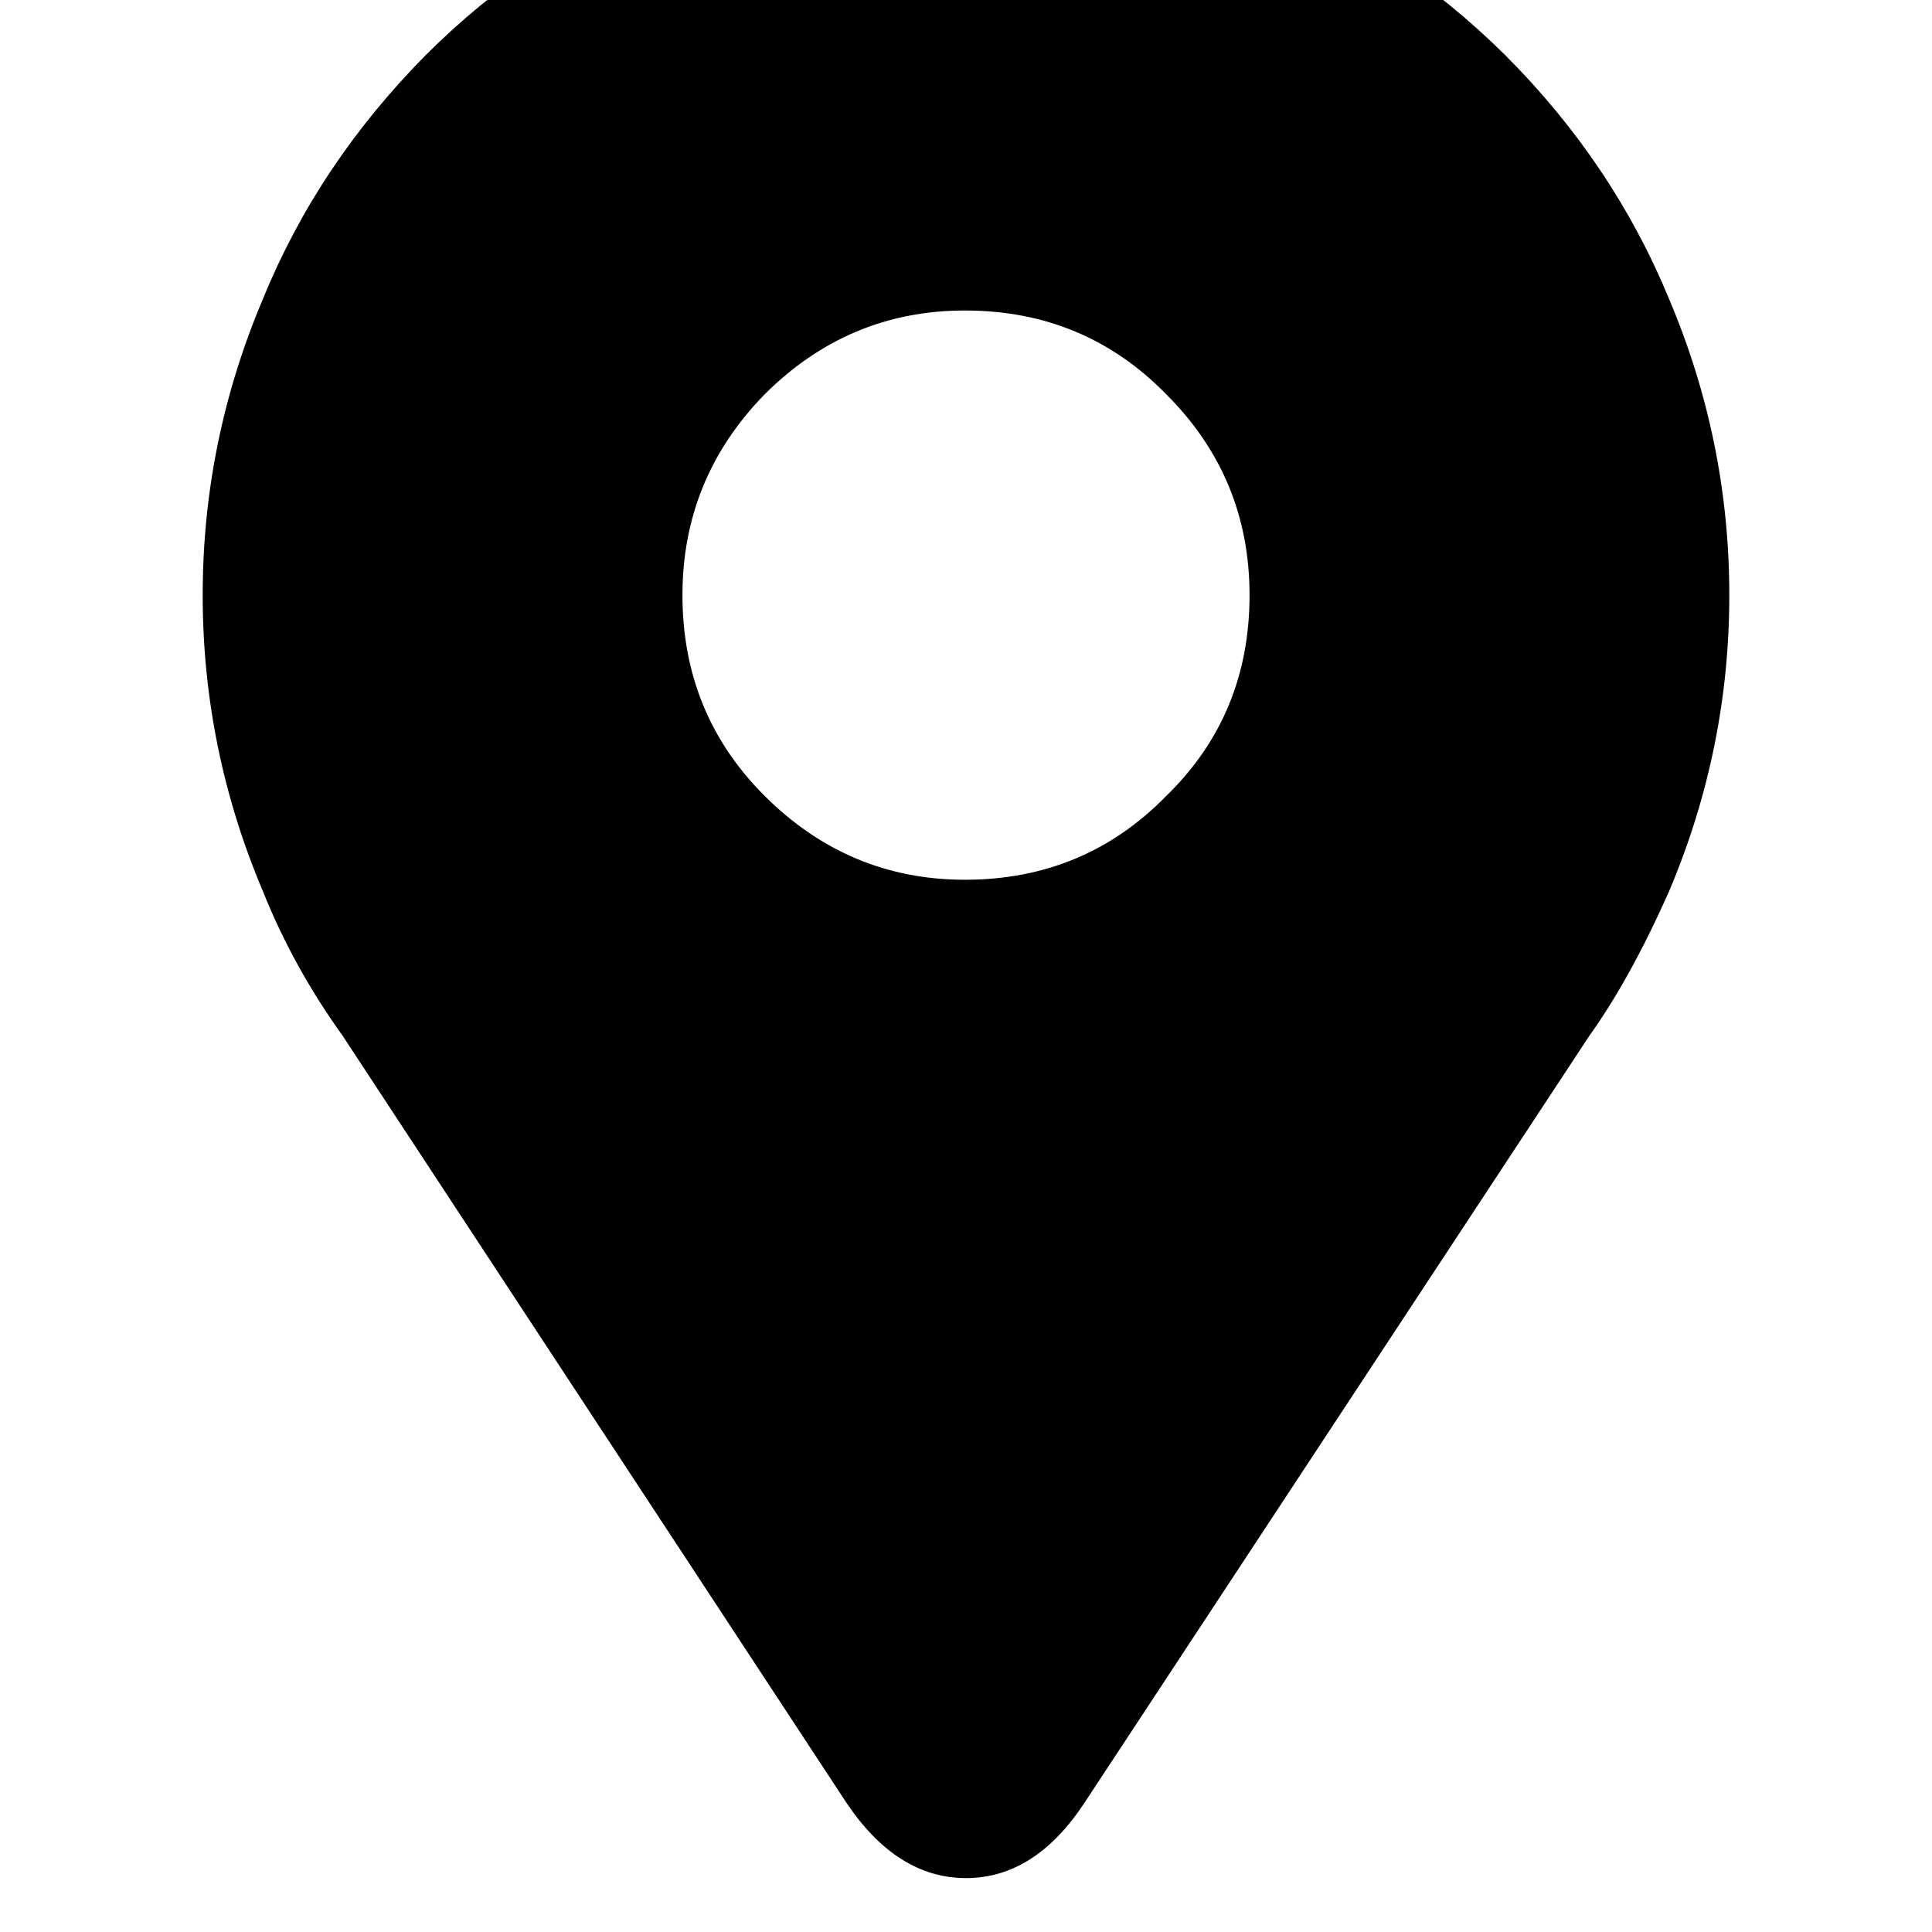
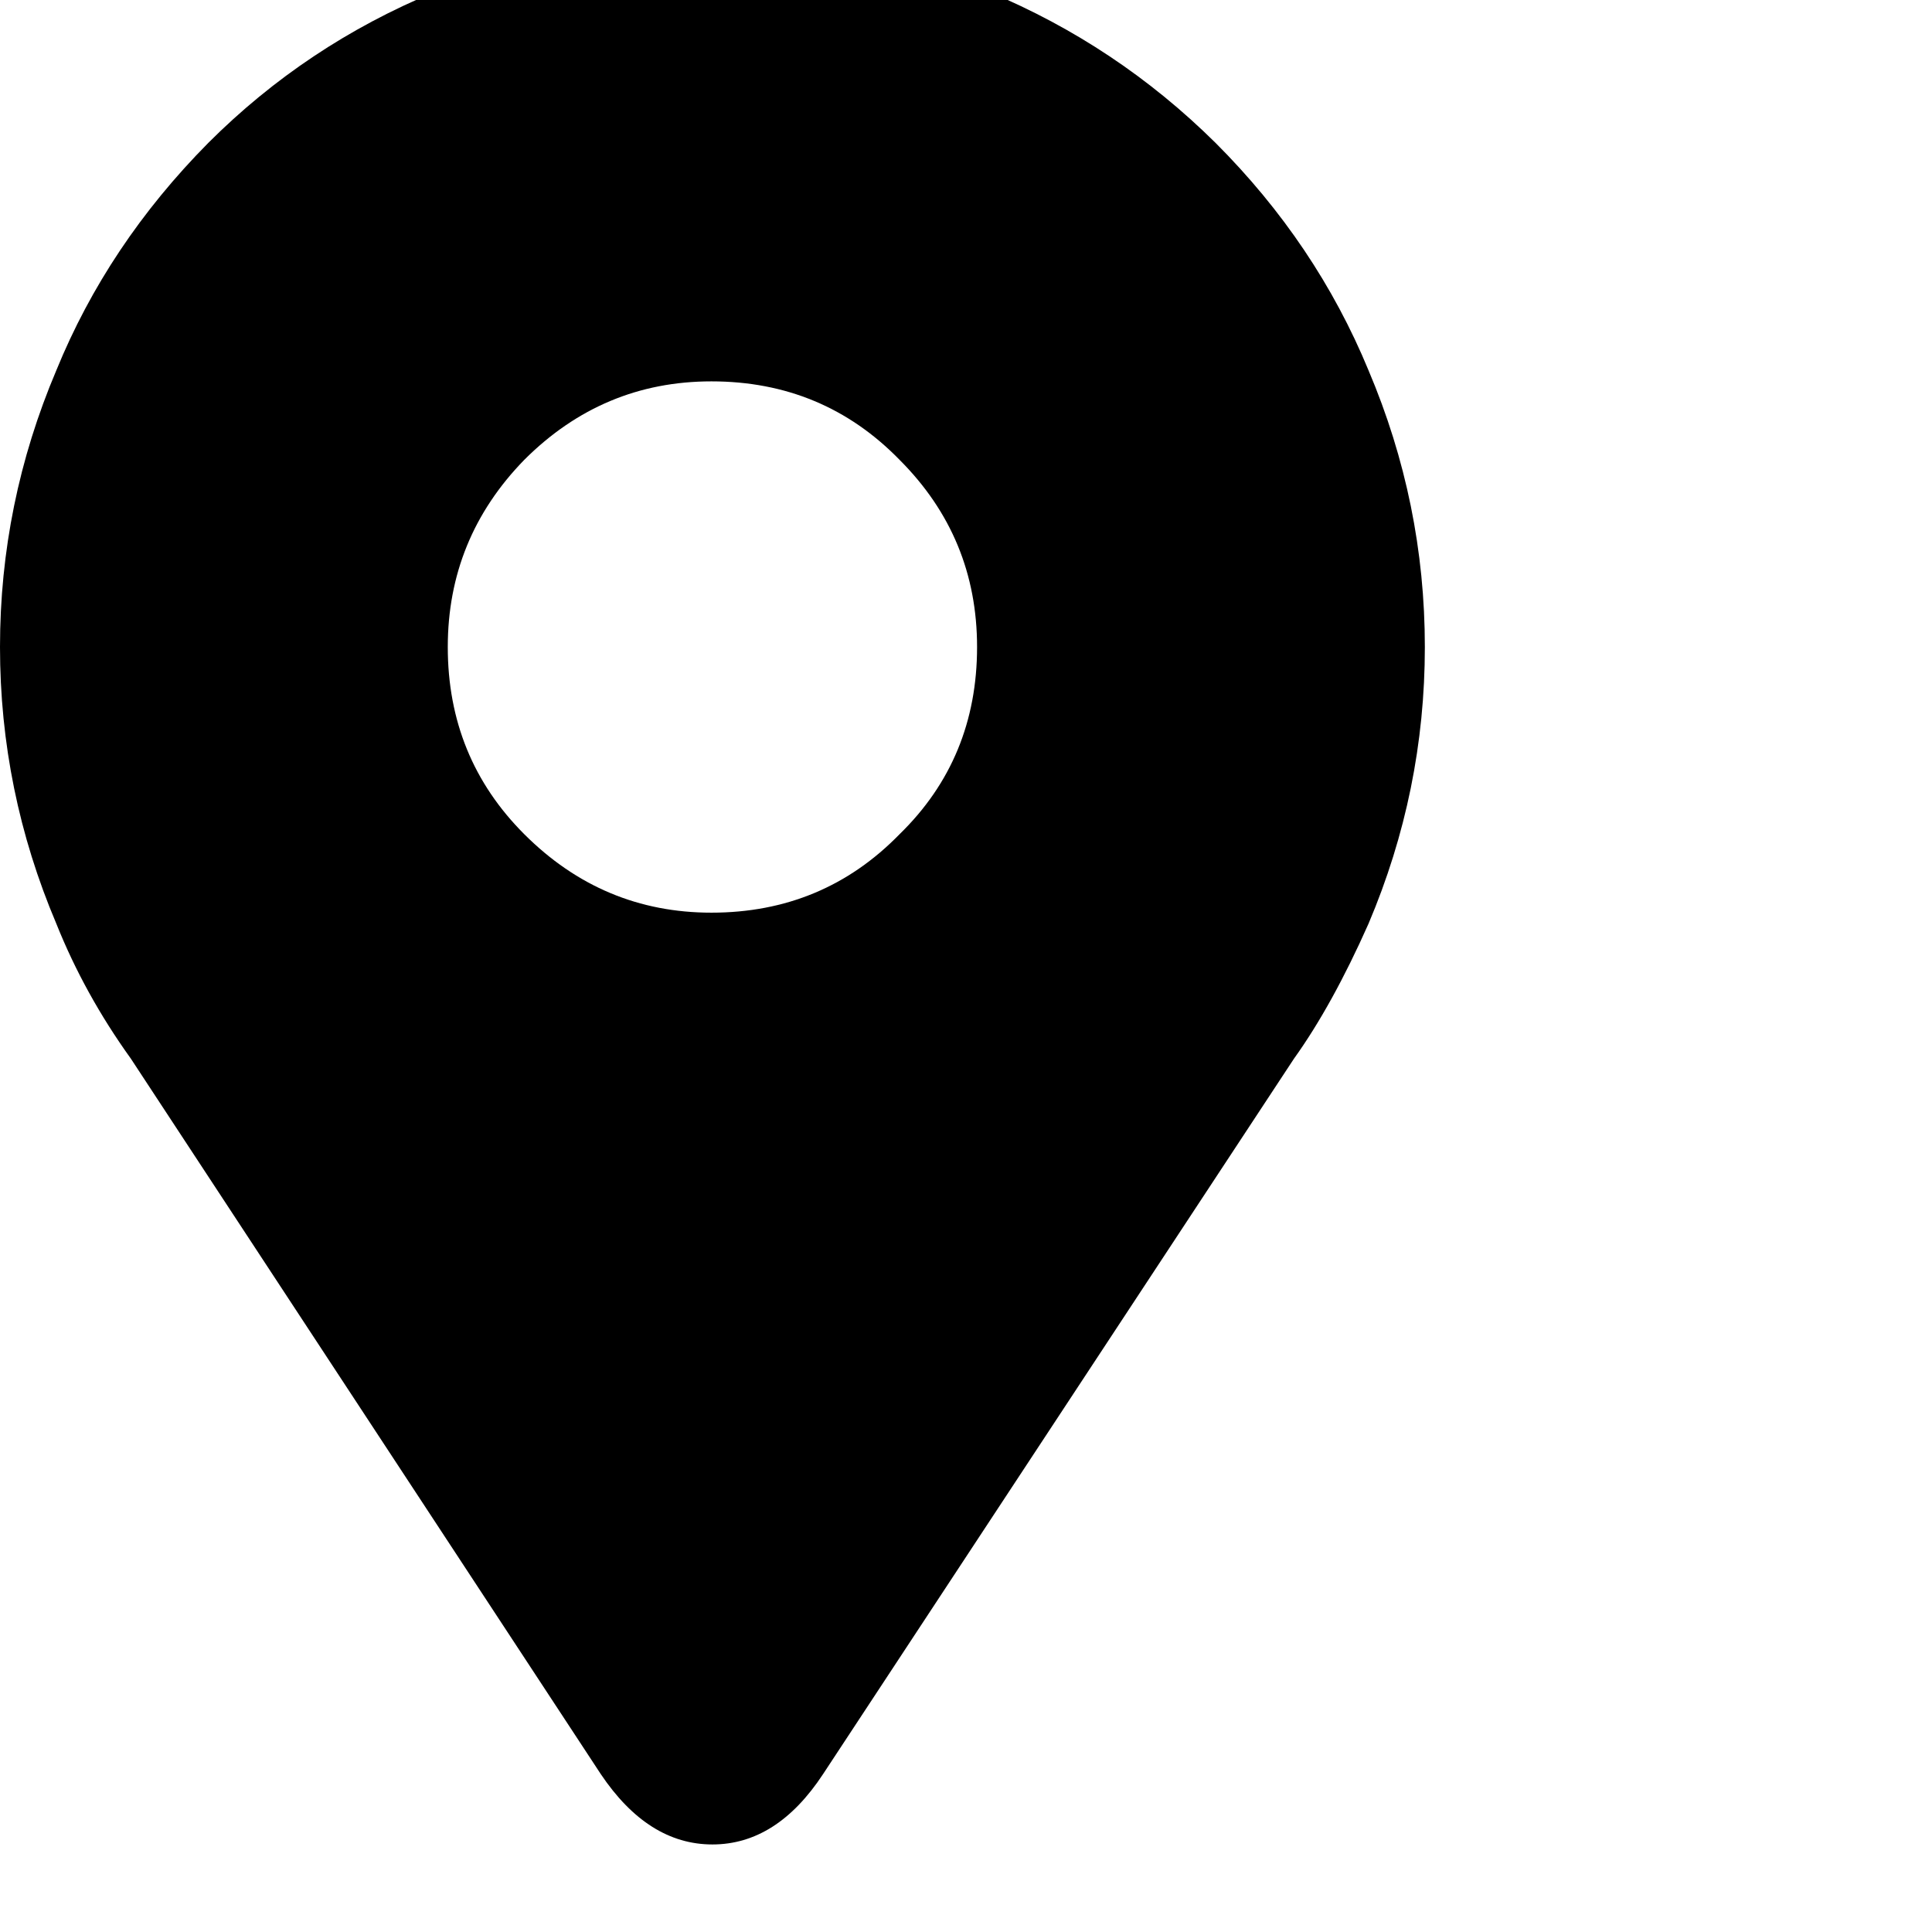
- <svg xmlns="http://www.w3.org/2000/svg" width="1792" height="1792">
-   <path d="M188 552q0-143 56-275 51-125 151-226 97-97 225-150 130-56 275-56 148 0 276 56 127 53 225 150 100 100 152 226 56 132 56 275t-56 275q-36 81-74 134l-468 711q-46 70-110 70t-111-70L318 961q-46-64-74-134-56-132-56-275zm445 0q0 110 76 186 78 78 186 78 111 0 187-78 77-75 77-186 0-109-77-186-76-78-187-78-108 0-186 78-76 78-76 186z" fill="undefined" />
+ <svg xmlns="http://www.w3.org/2000/svg" width="64" height="64" viewBox="0 0 1920 1920">
+   <path d="M0 643q0-143 56-275 51-125 151-226Q304 45 432-8q130-56 275-56 148 0 276 56 127 53 225 150 100 100 152 226 56 132 56 275t-56 275q-36 81-74 134l-468 711q-46 70-110 70t-111-70l-467-711q-46-64-74-134Q0 786 0 643zm445 0q0 110 76 186 78 78 186 78 111 0 187-78 77-75 77-186 0-109-77-186-76-78-187-78-108 0-186 78-76 78-76 186z" />
</svg>
